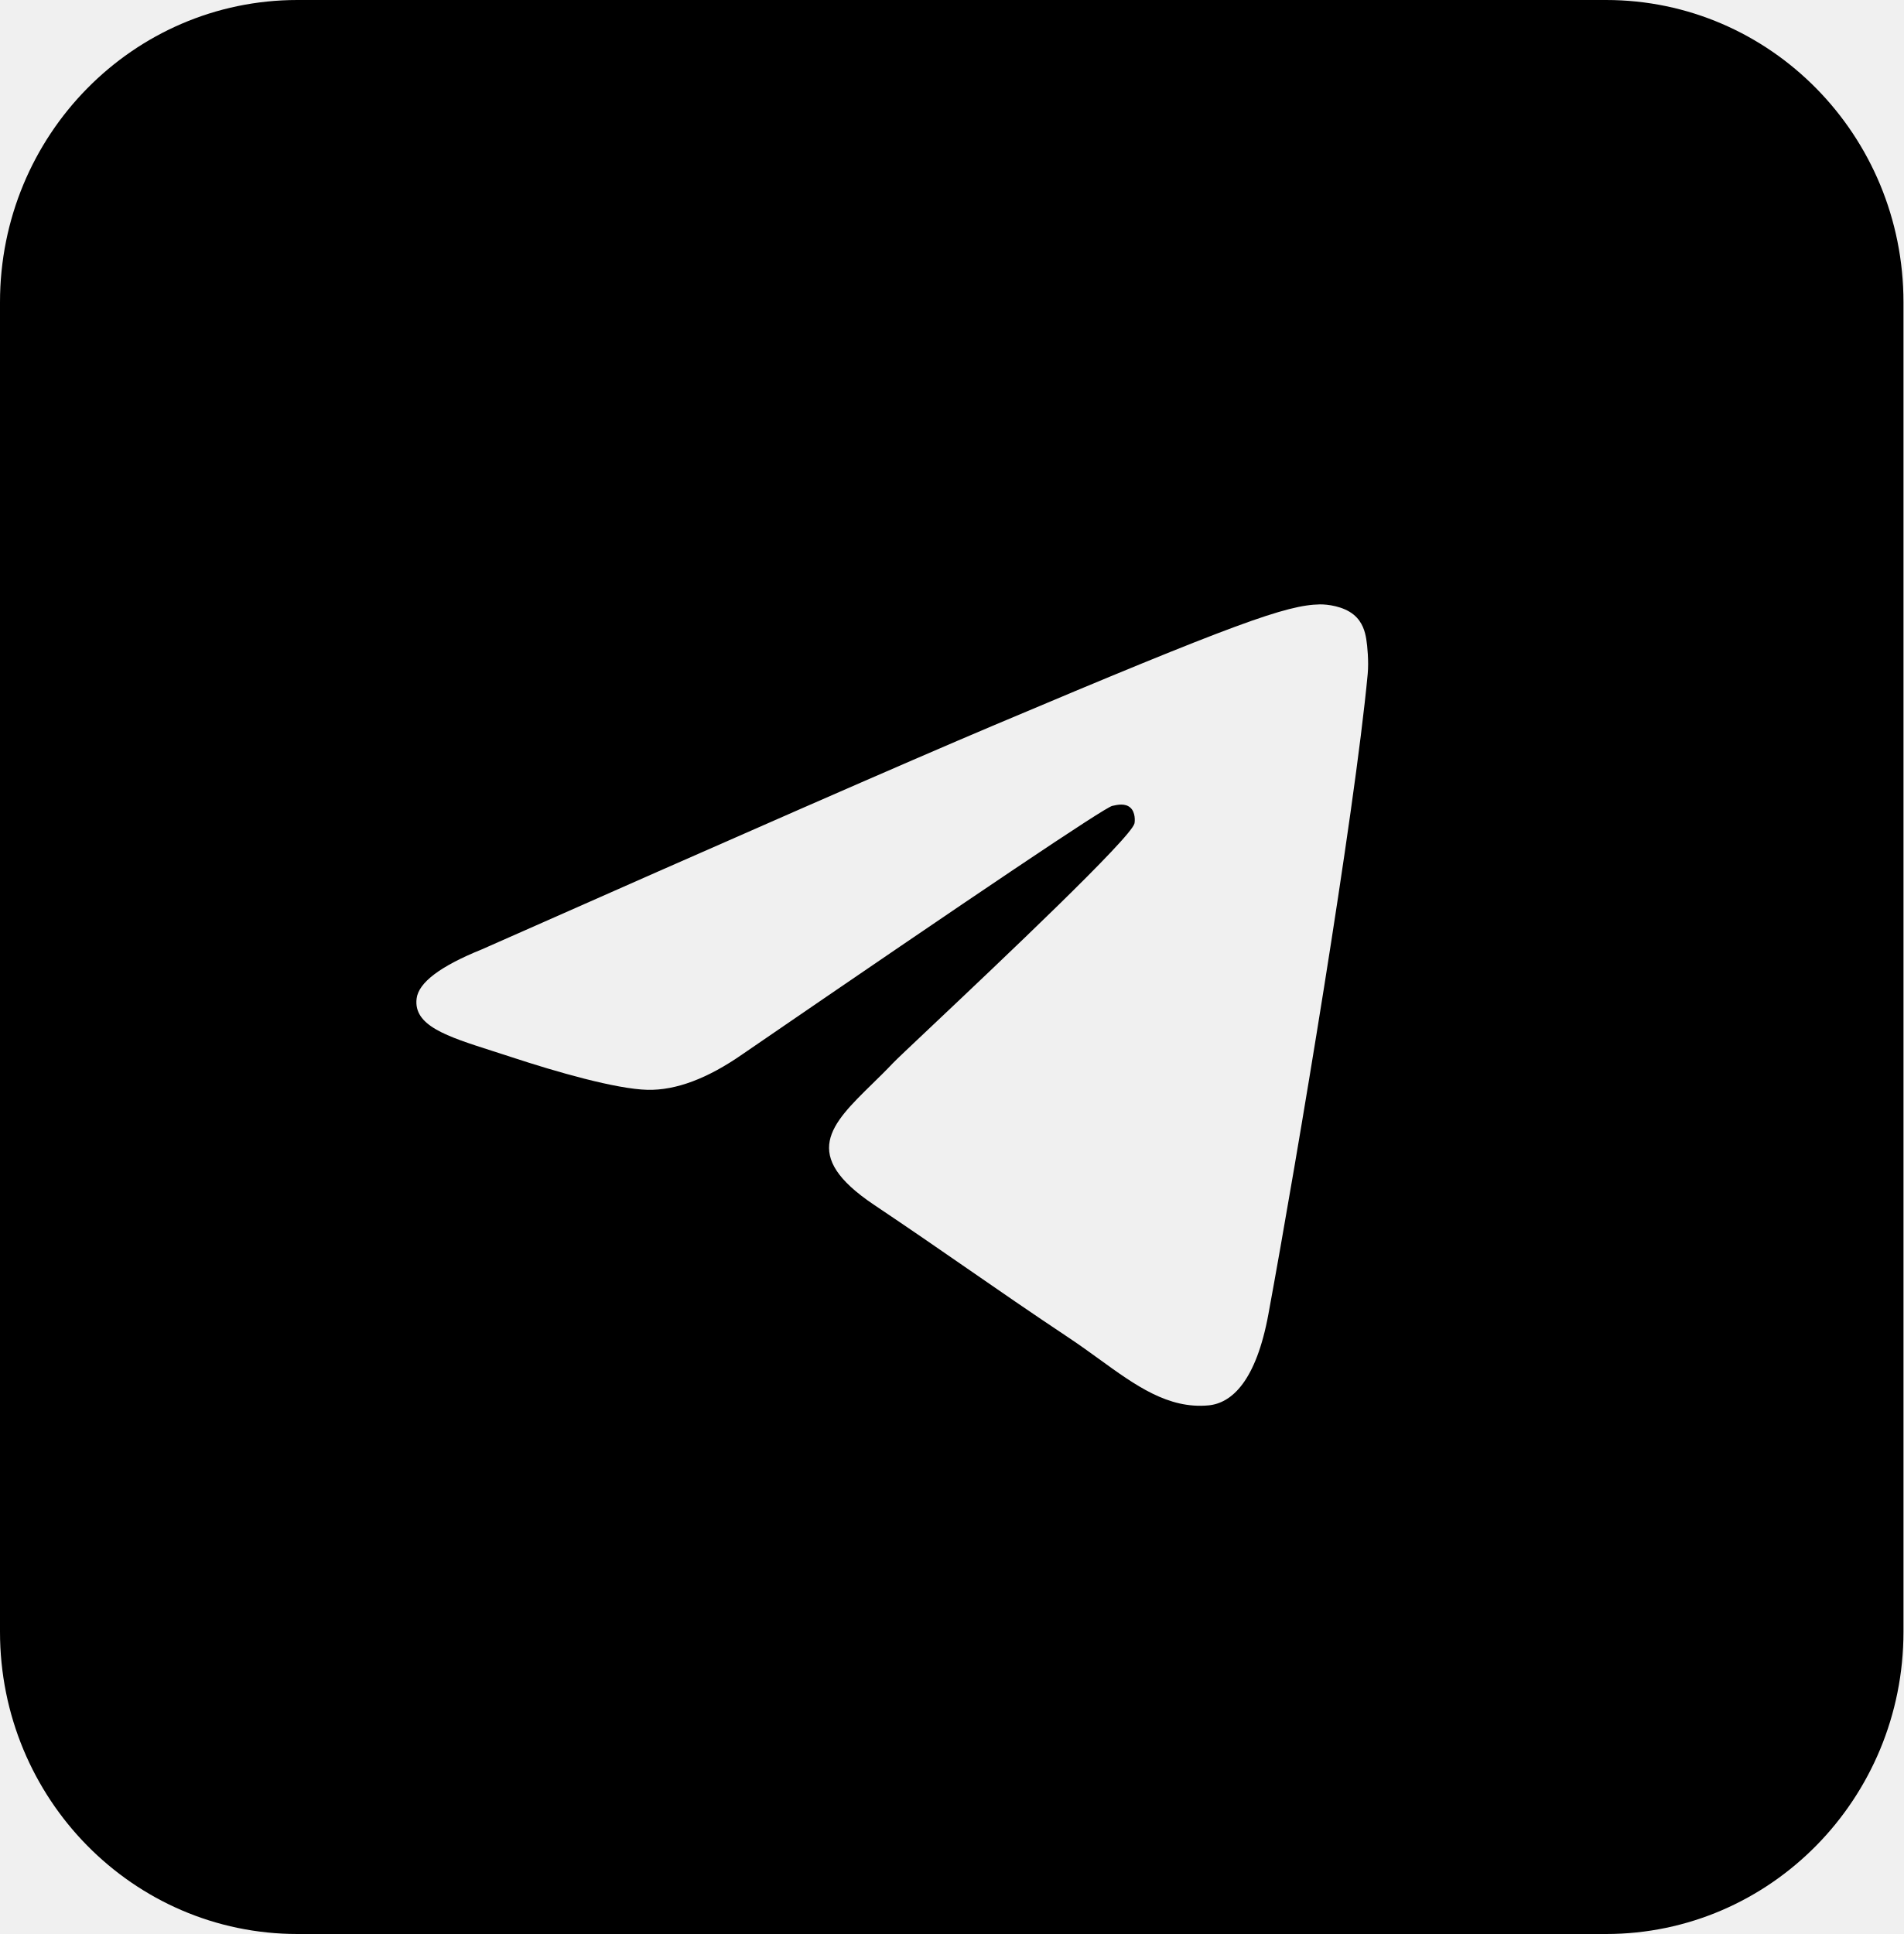
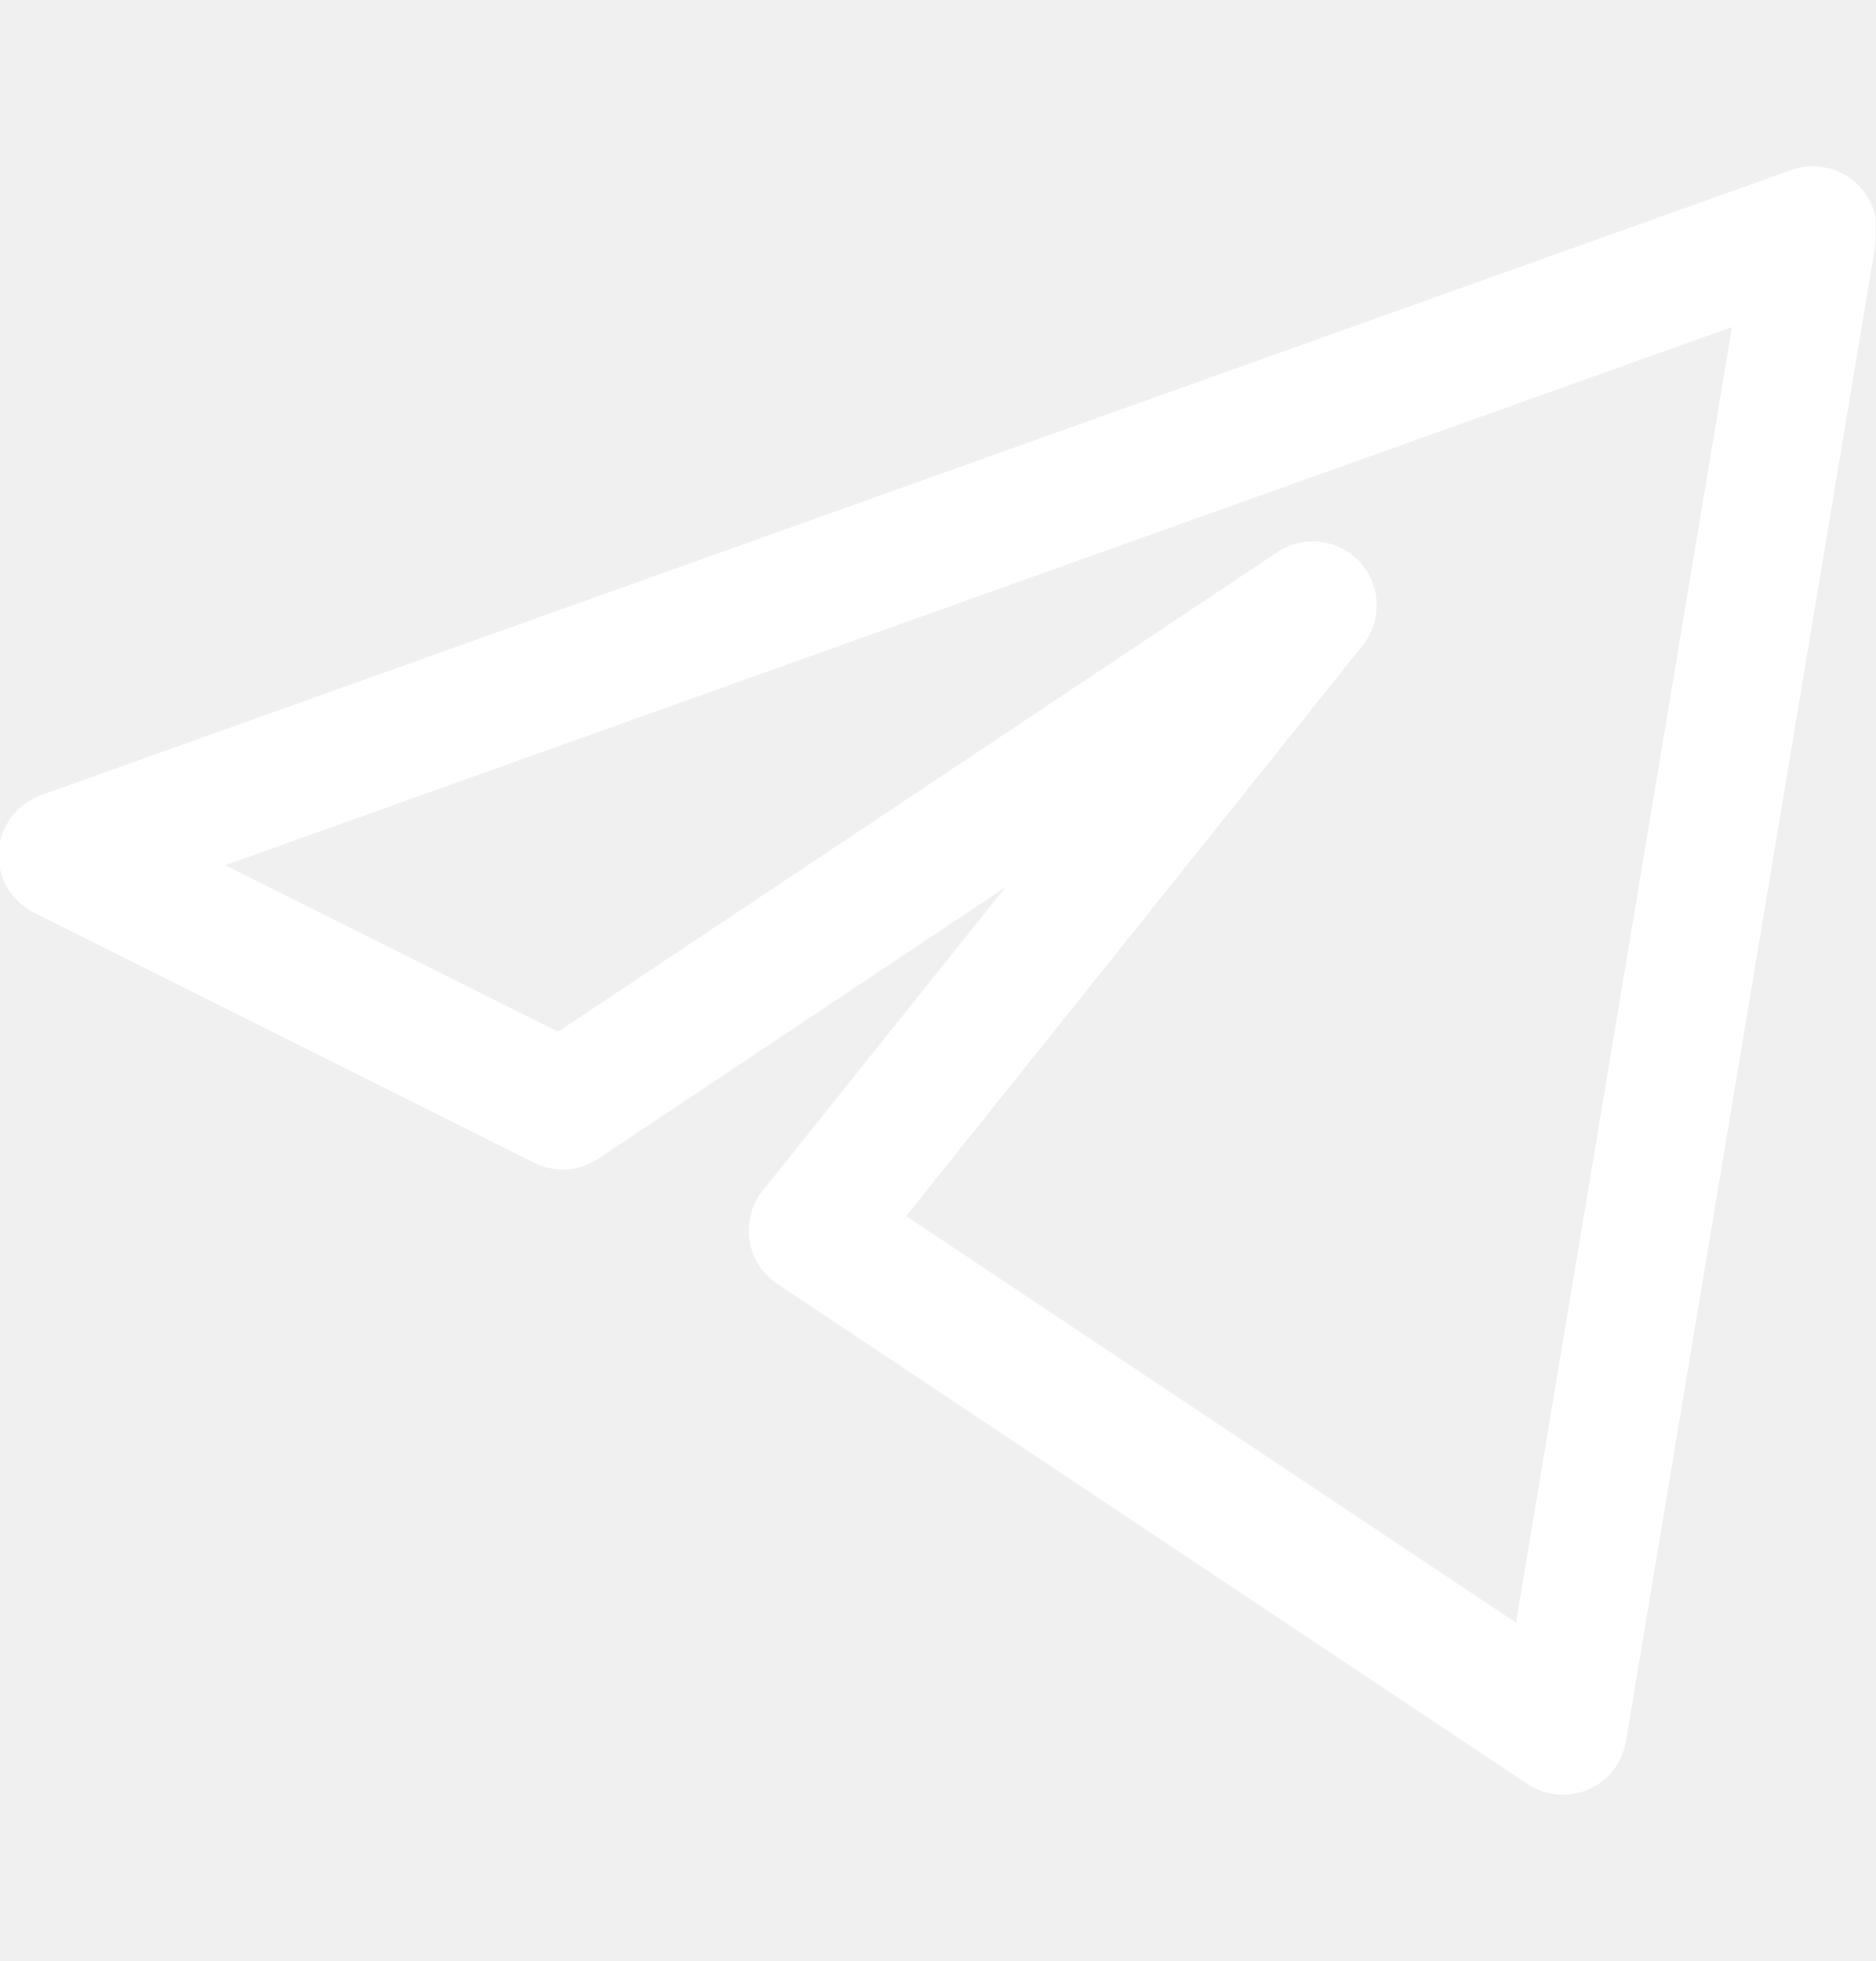
- <svg xmlns="http://www.w3.org/2000/svg" width="62" height="63" viewBox="0 0 62 63" fill="none">
-   <path fill-rule="evenodd" clip-rule="evenodd" d="M9.688 0H52.312C57.663 0 62 4.407 62 9.844V53.156C62 58.593 57.663 63 52.312 63H9.688C4.337 63 0 58.593 0 53.156V9.844C0 4.407 4.337 0 9.688 0ZM32.34 23.64C29.564 24.813 24.015 27.242 15.694 30.926C14.342 31.472 13.634 32.006 13.57 32.528C13.461 33.411 14.549 33.758 16.03 34.232C16.232 34.296 16.441 34.363 16.655 34.434C18.112 34.915 20.073 35.478 21.092 35.501C22.017 35.521 23.048 35.134 24.188 34.339C31.963 29.006 35.976 26.31 36.228 26.252C36.406 26.211 36.652 26.16 36.819 26.31C36.986 26.461 36.969 26.747 36.952 26.823C36.844 27.29 32.574 31.324 30.364 33.412C29.675 34.062 29.186 34.524 29.086 34.63C28.863 34.866 28.635 35.089 28.415 35.304C27.061 36.63 26.046 37.625 28.472 39.249C29.637 40.03 30.57 40.675 31.501 41.319C32.517 42.022 33.531 42.724 34.842 43.597C35.176 43.82 35.495 44.051 35.806 44.276C36.989 45.133 38.051 45.903 39.364 45.78C40.127 45.708 40.915 44.98 41.315 42.806C42.26 37.669 44.119 26.539 44.549 21.953C44.586 21.551 44.539 21.036 44.501 20.811C44.463 20.585 44.383 20.263 44.095 20.025C43.753 19.743 43.225 19.684 42.989 19.688C41.915 19.707 40.268 20.289 32.34 23.64Z" fill="black" />
+ <svg xmlns="http://www.w3.org/2000/svg" width="22" height="23" viewBox="0 0 22 23" fill="none">
+   <g clip-path="url(#clip0_1511_1257)">
+     <path d="M21.267 2.7L0.733 10.033L6.6 12.967L15.4 7.1L9.533 14.433L18.333 20.3L21.267 2.7Z" stroke="white" stroke-width="1.5" stroke-linejoin="round" />
+   </g>
+   <defs>
+     <clipPath id="clip0_1511_1257">
+       <rect width="22" height="22" fill="white" transform="translate(0 0.5)" />
+     </clipPath>
+   </defs>
</svg>
